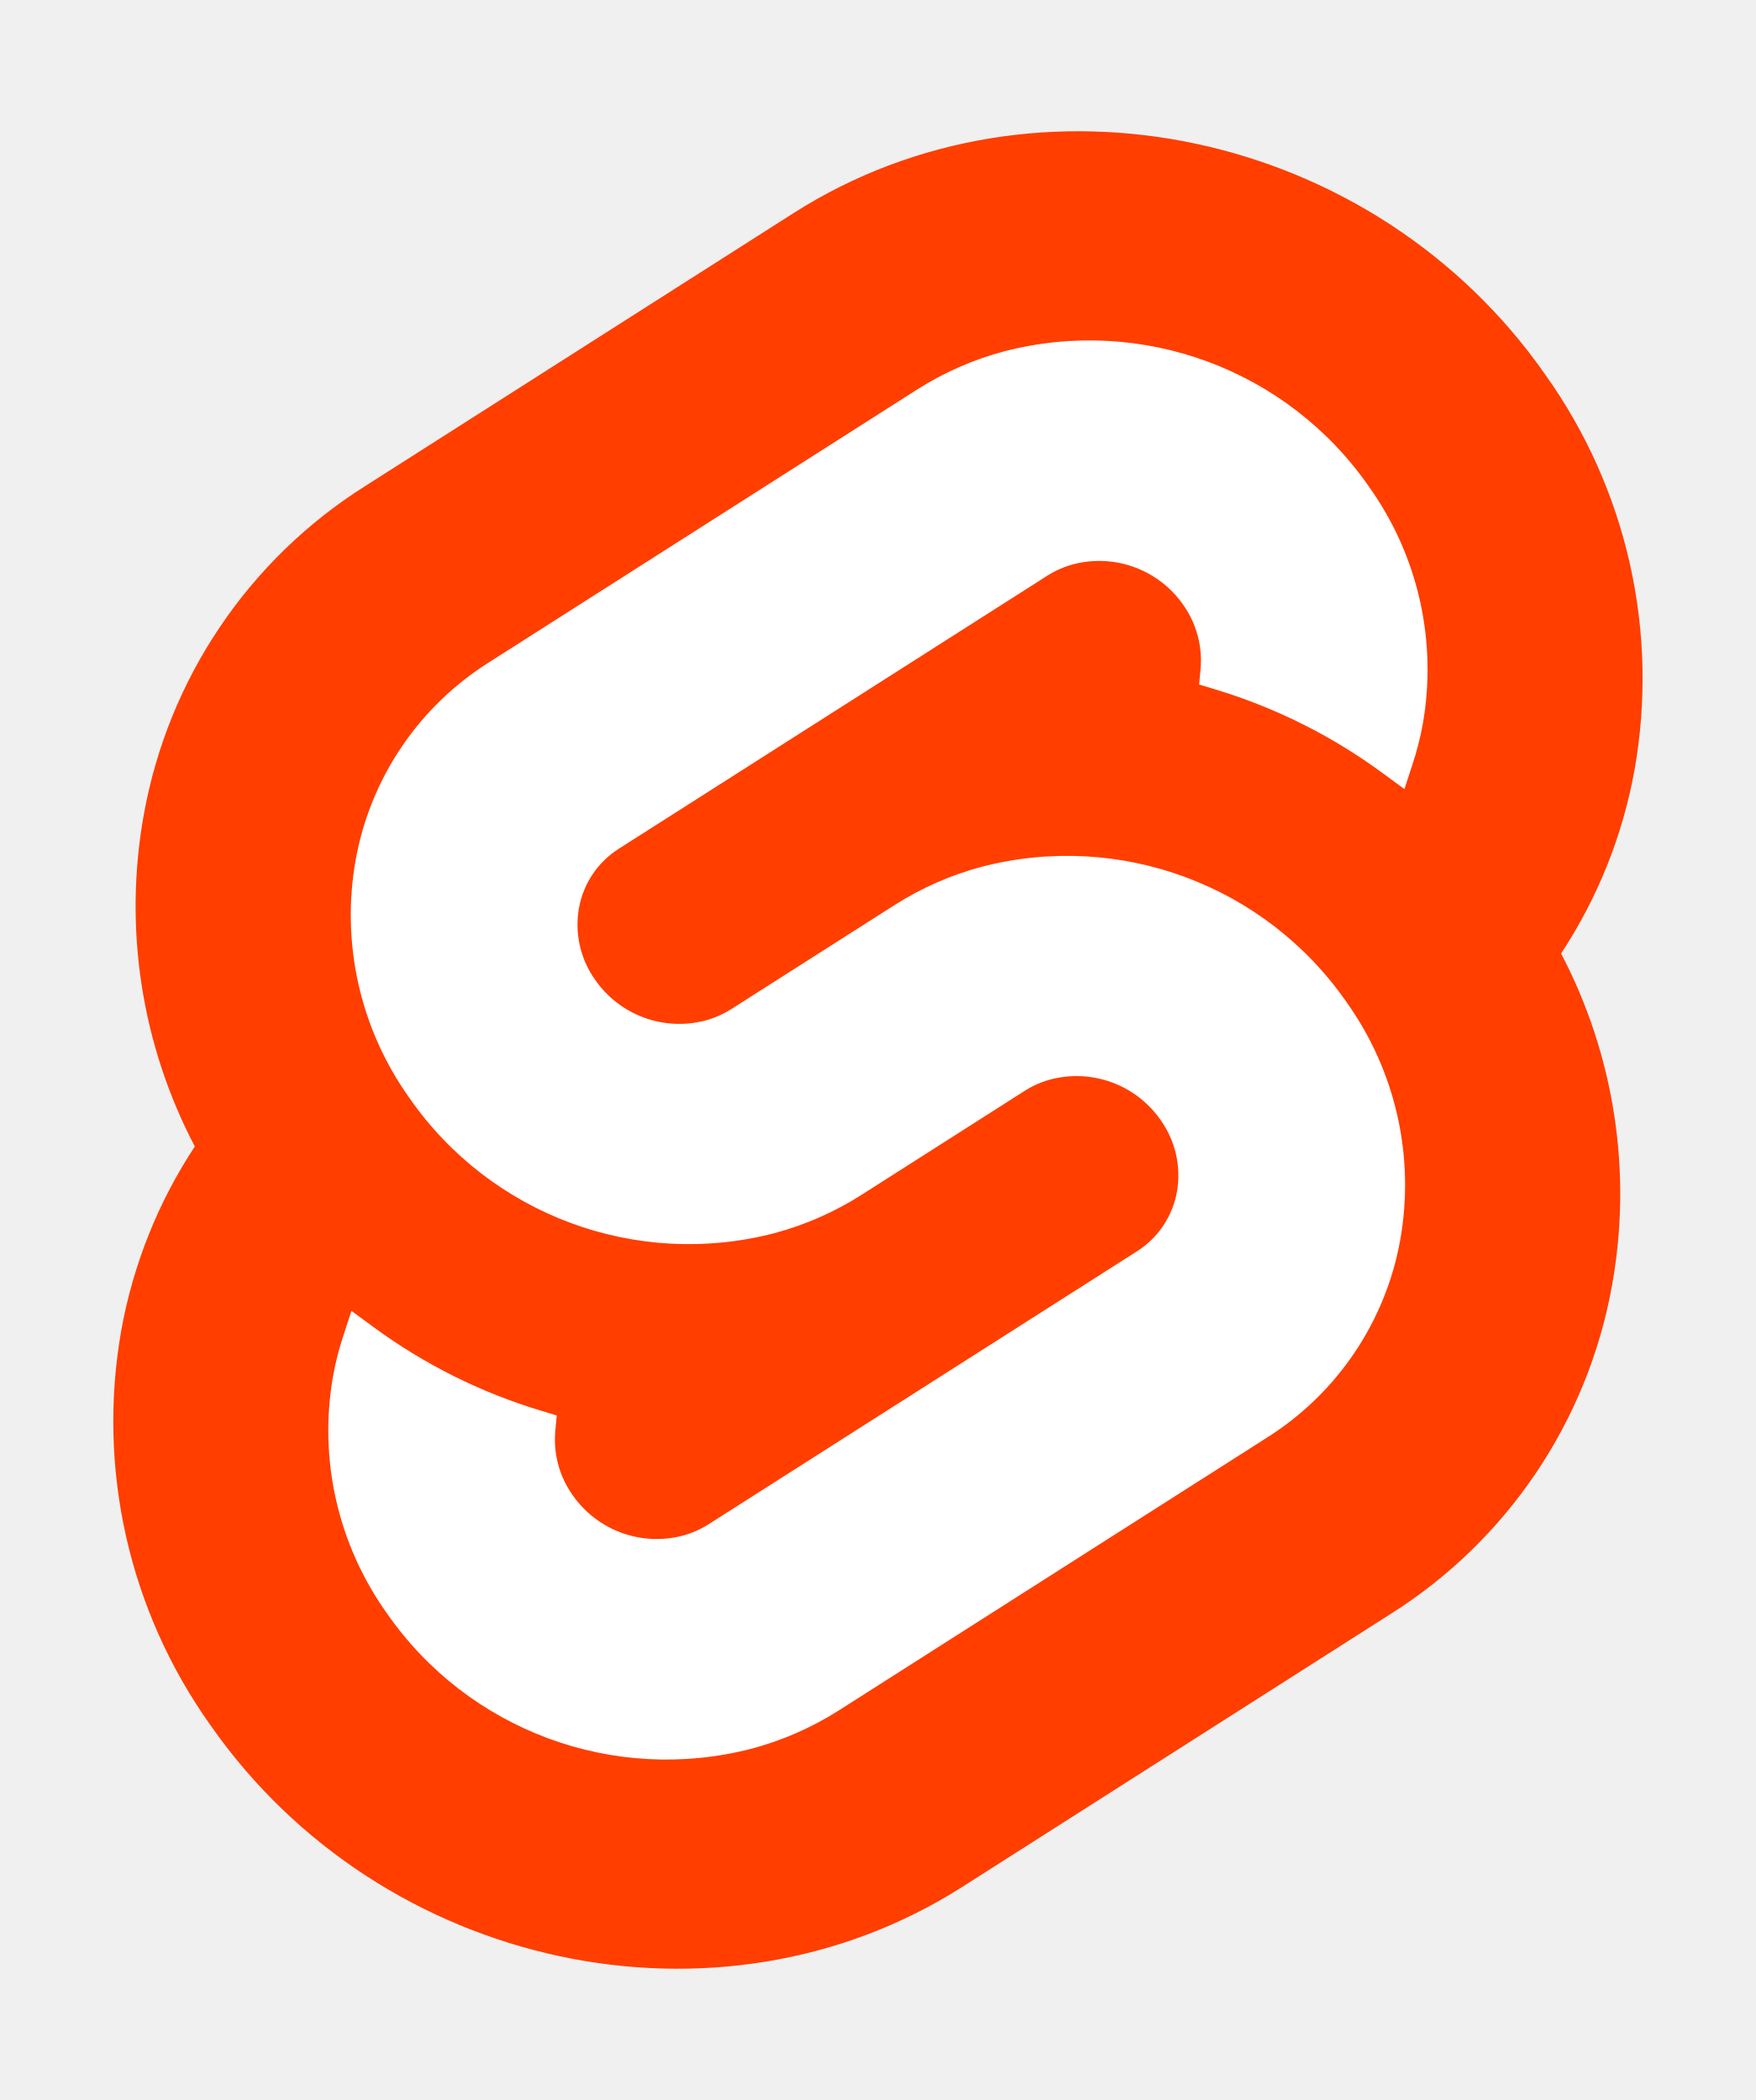
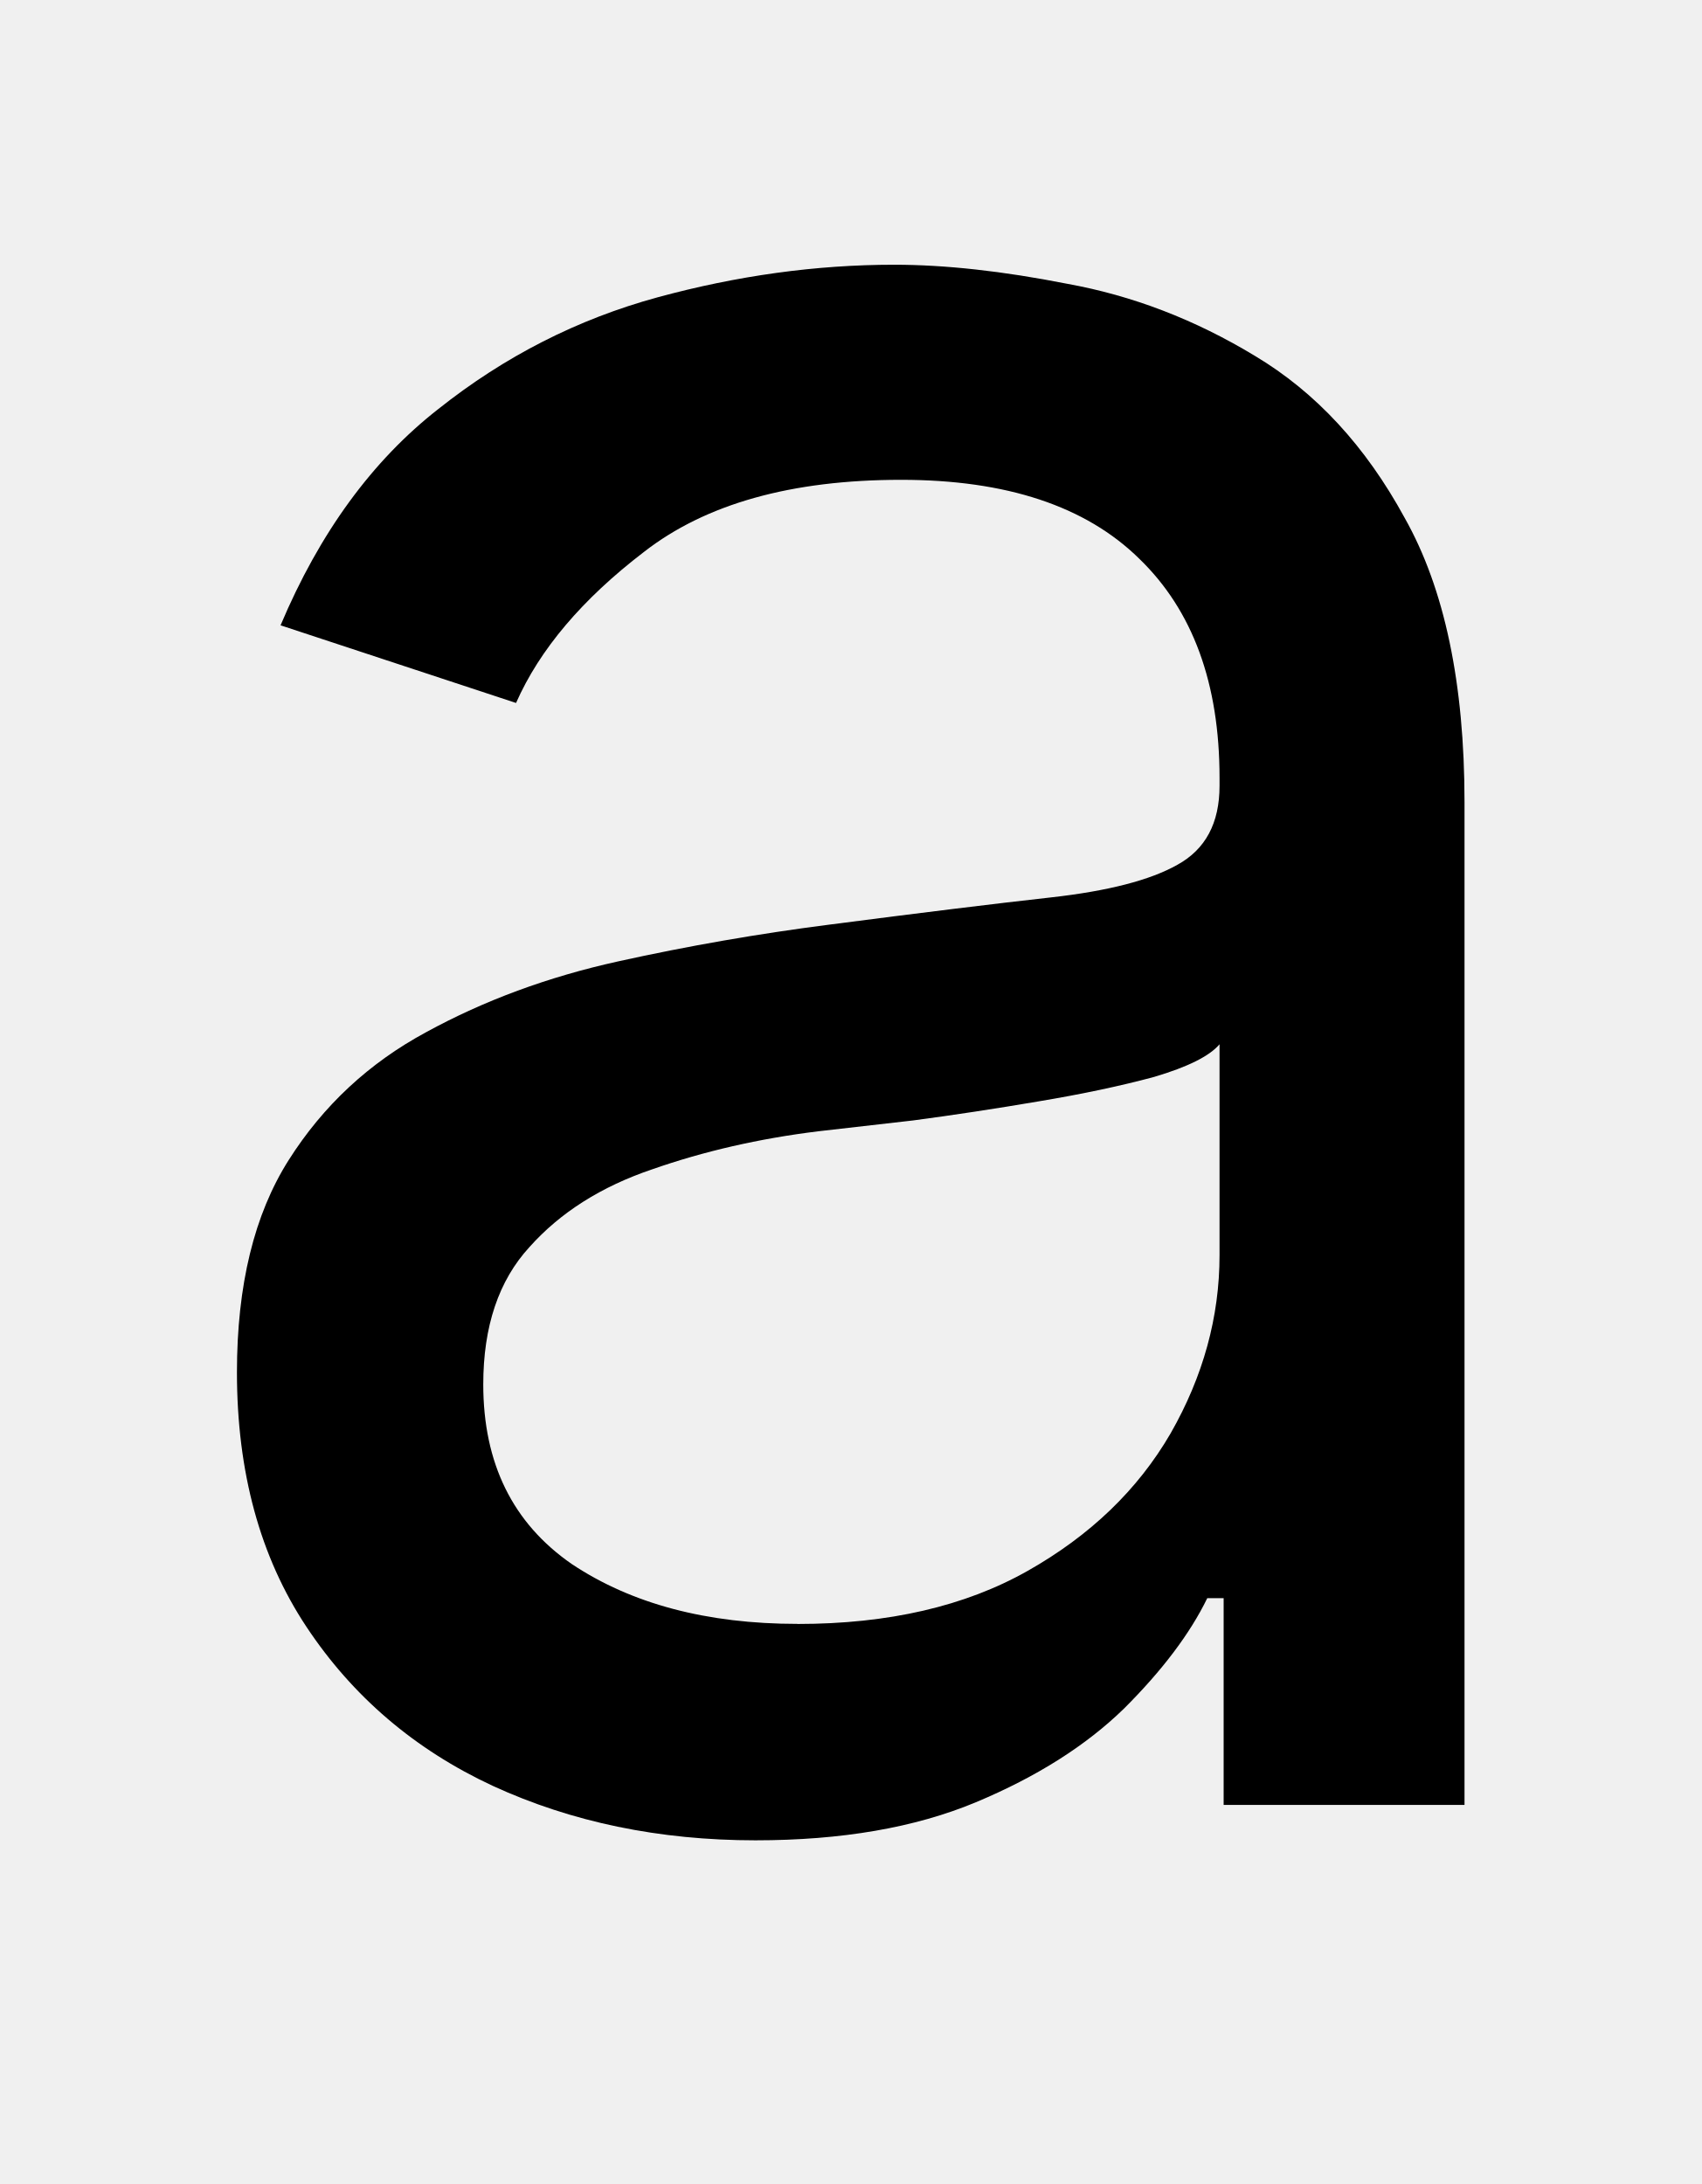
- <svg xmlns="http://www.w3.org/2000/svg" width="107" height="128" viewBox="0 0 107 128">
-   <path d="M94.157 22.819c-10.4-14.885-30.94-19.297-45.792-9.835L22.282 29.608A29.92 29.92 0 0 0 8.764 49.65a31.5 31.5 0 0 0 3.108 20.231 30 30 0 0 0-4.477 11.183 31.9 31.9 0 0 0 5.448 24.116c10.402 14.887 30.942 19.297 45.791 9.835l26.083-16.624A29.92 29.92 0 0 0 98.235 78.35a31.53 31.53 0 0 0-3.105-20.232 30 30 0 0 0 4.474-11.182 31.88 31.88 0 0 0-5.447-24.116" style="fill:#ff3e00" />
-   <path d="M45.817 106.582a20.72 20.72 0 0 1-22.237-8.243 19.17 19.17 0 0 1-3.277-14.503 18 18 0 0 1 .624-2.435l.49-1.498 1.337.981a33.6 33.6 0 0 0 10.203 5.098l.97.294-.09.968a5.85 5.85 0 0 0 1.052 3.878 6.24 6.24 0 0 0 6.695 2.485 5.8 5.8 0 0 0 1.603-.704L69.27 76.28a5.43 5.43 0 0 0 2.45-3.631 5.8 5.8 0 0 0-.987-4.371 6.24 6.24 0 0 0-6.698-2.487 5.7 5.7 0 0 0-1.6.704l-9.953 6.345a19 19 0 0 1-5.296 2.326 20.72 20.72 0 0 1-22.237-8.243 19.17 19.17 0 0 1-3.277-14.502 17.99 17.99 0 0 1 8.13-12.052l26.081-16.623a19 19 0 0 1 5.3-2.329 20.72 20.72 0 0 1 22.237 8.243 19.17 19.17 0 0 1 3.277 14.503 18 18 0 0 1-.624 2.435l-.49 1.498-1.337-.98a33.6 33.6 0 0 0-10.203-5.1l-.97-.294.09-.968a5.86 5.86 0 0 0-1.052-3.878 6.24 6.24 0 0 0-6.696-2.485 5.8 5.8 0 0 0-1.602.704L37.73 51.72a5.42 5.42 0 0 0-2.449 3.63 5.79 5.79 0 0 0 .986 4.372 6.24 6.24 0 0 0 6.698 2.486 5.8 5.8 0 0 0 1.602-.704l9.952-6.342a19 19 0 0 1 5.295-2.328 20.72 20.72 0 0 1 22.237 8.242 19.17 19.17 0 0 1 3.277 14.503 18 18 0 0 1-8.13 12.053l-26.081 16.622a19 19 0 0 1-5.3 2.328" style="fill:#fff" />
+ <svg xmlns="http://www.w3.org/2000/svg" width="58.724" height="75.391" viewBox="-3 -1 21.537 22.947" version="1.1" id="svg1">
+   <style>
+     path {
+       fill: #000000;
+     }
+     @media (prefers-color-scheme: dark) {
+       path {
+         fill: #ffffff;
+       }
+     }
+   </style>
+   <defs id="defs1" />
+   <g id="layer1" transform="translate(-9.164644,-6.959769)">
+     <path style="font-size:35.278px;font-family:Inter;-inkscape-font-specification:'Inter, Normal';stroke-width:5.4;paint-order:fill markers stroke" d="m 15.728,26.907 q -1.826,0 -3.325,-0.689 -1.481,-0.689 -2.36,-2.015 -0.879,-1.326 -0.879,-3.221 0,-1.654 0.655,-2.687 0.655,-1.034 1.74,-1.619 1.102,-0.603 2.429,-0.896 1.326,-0.293 2.67,-0.465 1.723,-0.224 2.808,-0.345 1.085,-0.121 1.602,-0.413 0.534,-0.293 0.534,-0.999 v -0.103 q 0,-1.791 -1.016,-2.773 -1.016,-0.999 -3.014,-0.999 -2.084,0 -3.256,0.913 -1.171,0.896 -1.619,1.912 L 9.716,11.525 Q 10.457,9.768 11.714,8.786 12.971,7.787 14.487,7.373 16.003,6.96 17.485,6.96 q 0.965,0 2.188,0.241 1.24,0.224 2.377,0.913 1.154,0.689 1.895,2.05 0.758,1.344 0.758,3.6 v 12.695 h -3.049 v -2.618 h -0.207 q -0.327,0.672 -1.051,1.395 -0.723,0.706 -1.878,1.189 -1.154,0.482 -2.791,0.482 z m 0.534,-2.739 q 1.723,0 2.911,-0.672 1.189,-0.672 1.809,-1.74 0.62,-1.085 0.62,-2.257 v -2.67 q -0.189,0.224 -0.827,0.413 -0.637,0.172 -1.464,0.31 -0.81,0.138 -1.585,0.241 -0.758,0.086 -1.206,0.138 -1.12,0.138 -2.102,0.482 -0.965,0.327 -1.55,0.982 -0.586,0.637 -0.586,1.74 0,1.499 1.12,2.274 1.137,0.758 2.859,0.758 z" id="text1" aria-label="a" />
+   </g>
</svg>
